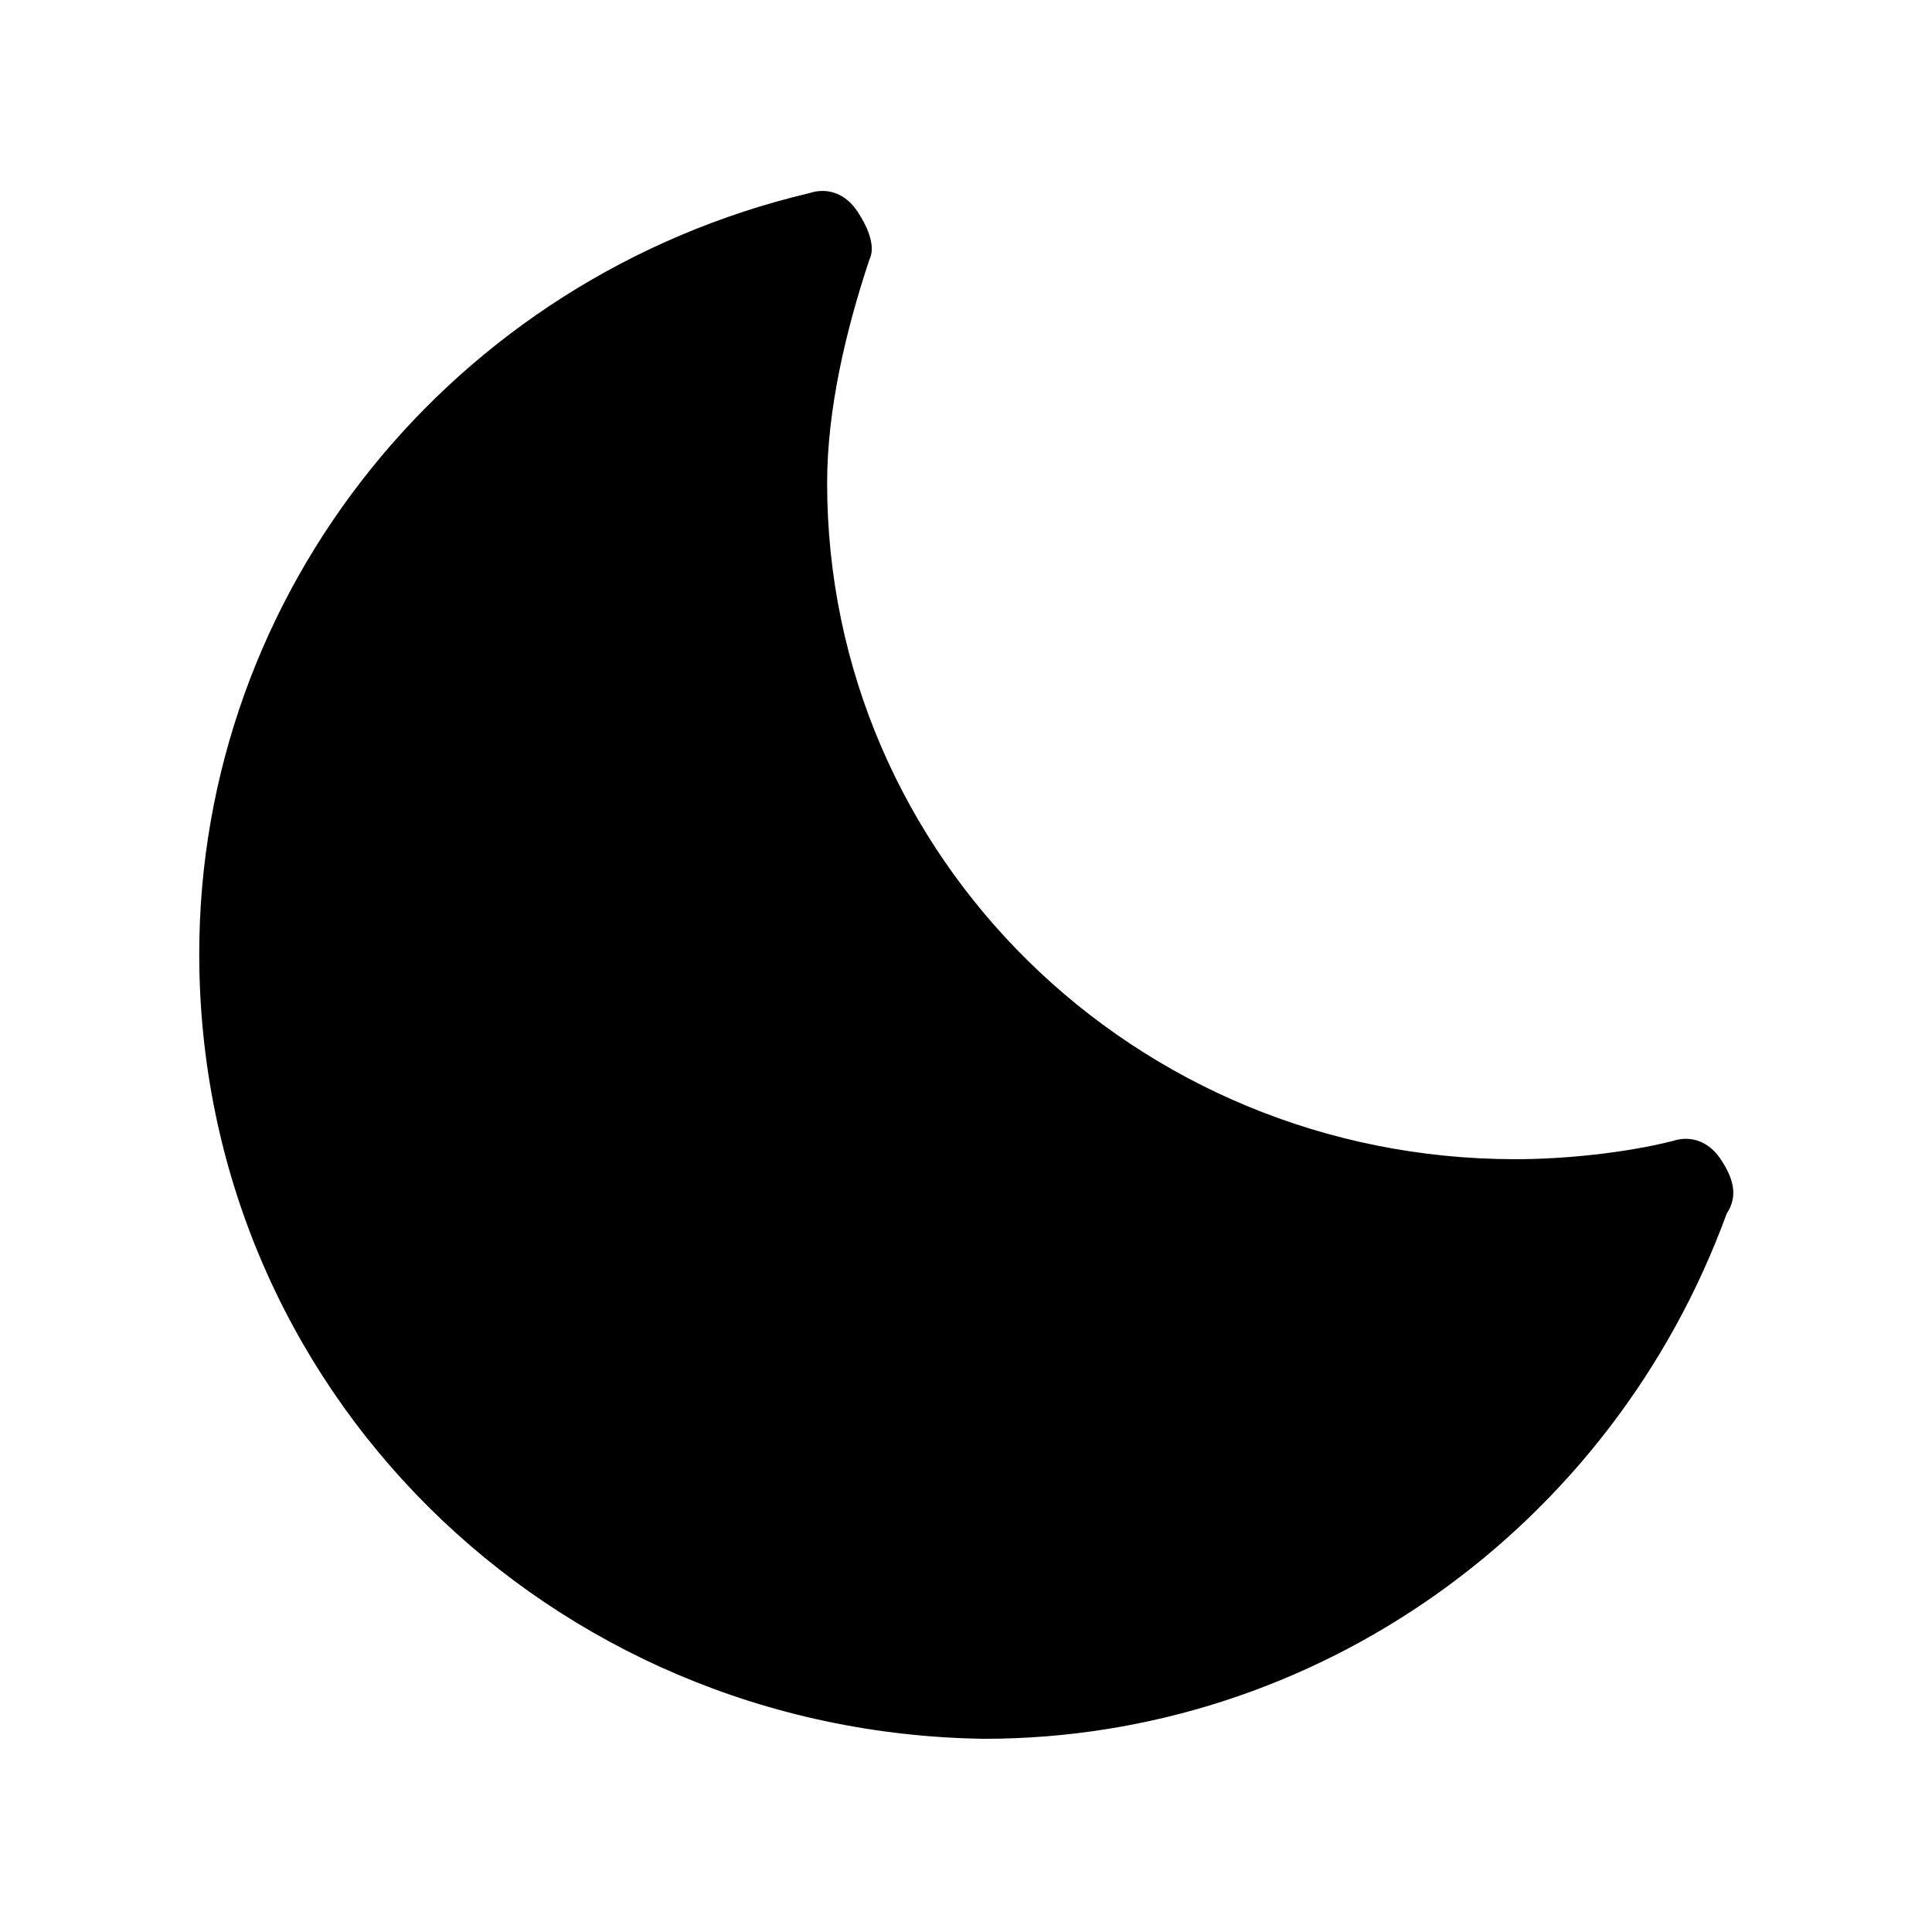
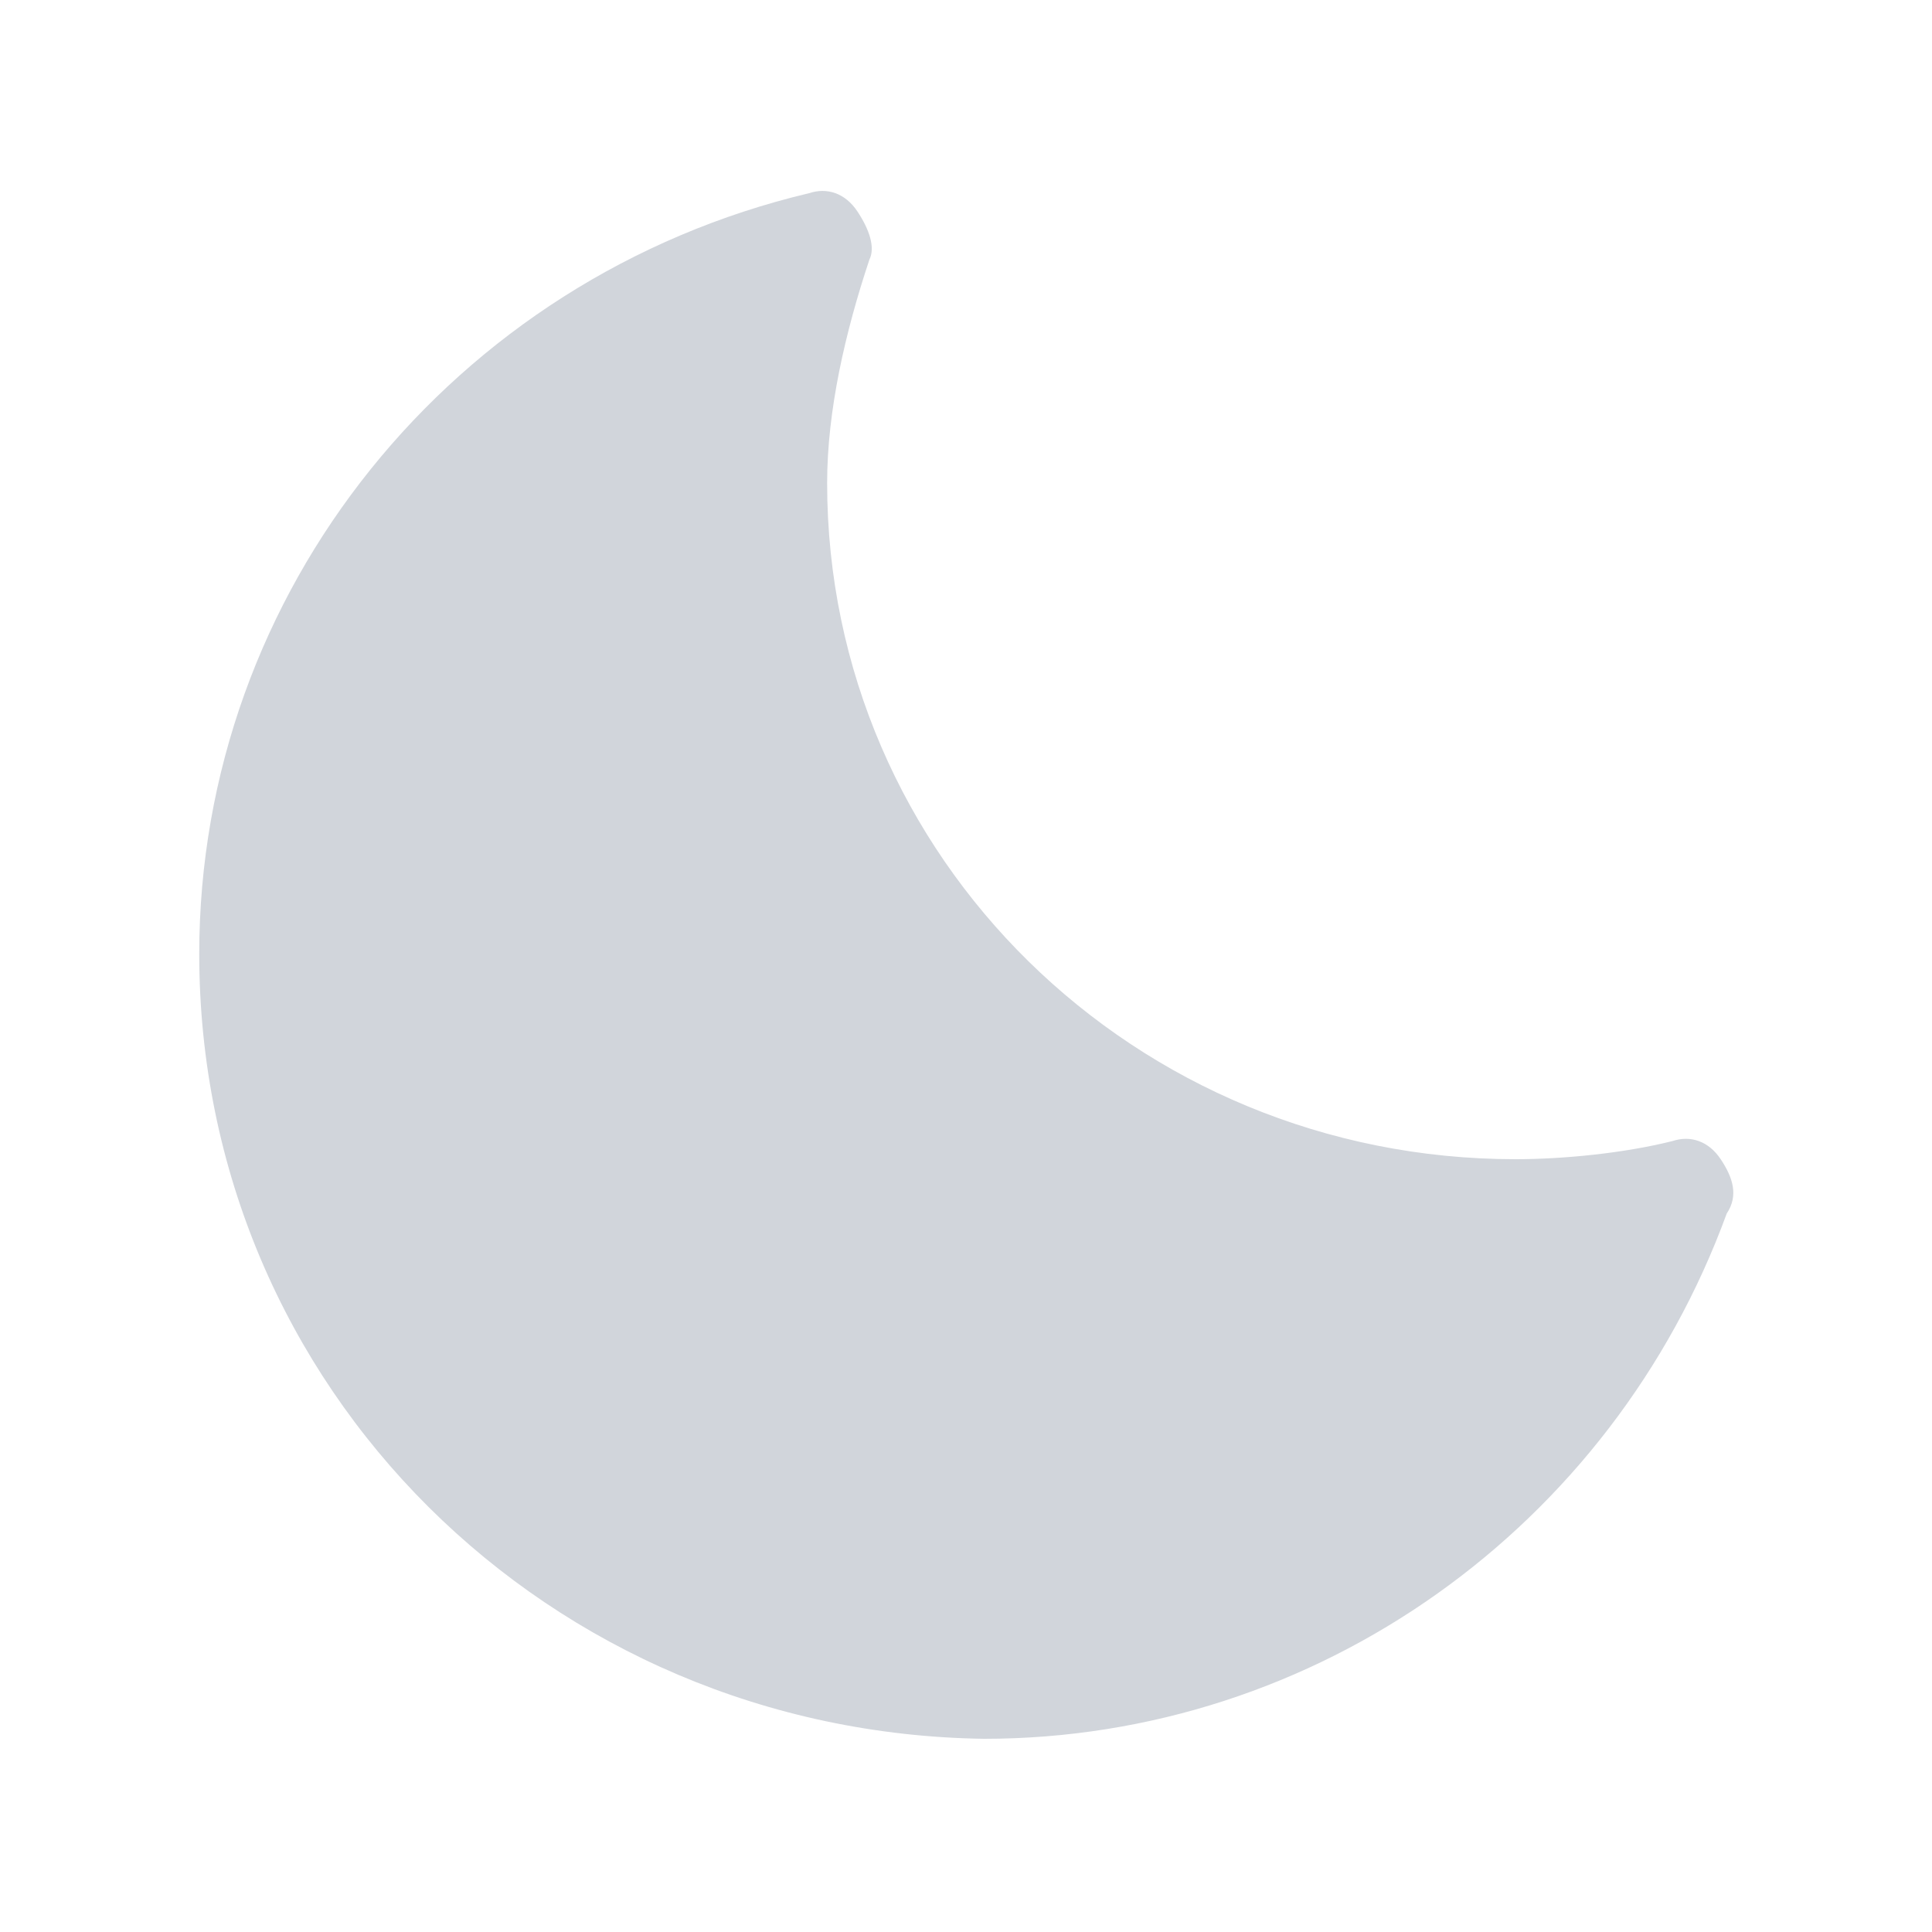
<svg xmlns="http://www.w3.org/2000/svg" viewBox="0 0 32 32">
-   <path d="M28.6,20.1c-1.9,5.2-6.8,8.7-12.3,8.7C9.1,28.7,3.3,23,3.3,15.8c0-6,4.2-11.2,10.1-12.6c0.3-0.1,0.6,0,0.8,0.3  c0.2,0.3,0.3,0.6,0.2,0.8c-0.4,1.2-0.7,2.5-0.7,3.7c0,6.2,5.1,11.2,11.4,11.2c0.8,0,1.8-0.1,2.6-0.3c0.3-0.1,0.6,0,0.8,0.3  C28.7,19.5,28.8,19.8,28.6,20.1z" />
+   <path d="M28.6,20.1c-1.9,5.2-6.8,8.7-12.3,8.7C9.1,28.7,3.3,23,3.3,15.8c0-6,4.2-11.2,10.1-12.6c0.3-0.1,0.6,0,0.8,0.3  c0.2,0.3,0.3,0.6,0.2,0.8c-0.4,1.2-0.7,2.5-0.7,3.7c0,6.2,5.1,11.2,11.4,11.2c0.8,0,1.8-0.1,2.6-0.3c0.3-0.1,0.6,0,0.8,0.3  C28.7,19.5,28.8,19.8,28.6,20.1z" fill="#d1d5db" />
</svg>
